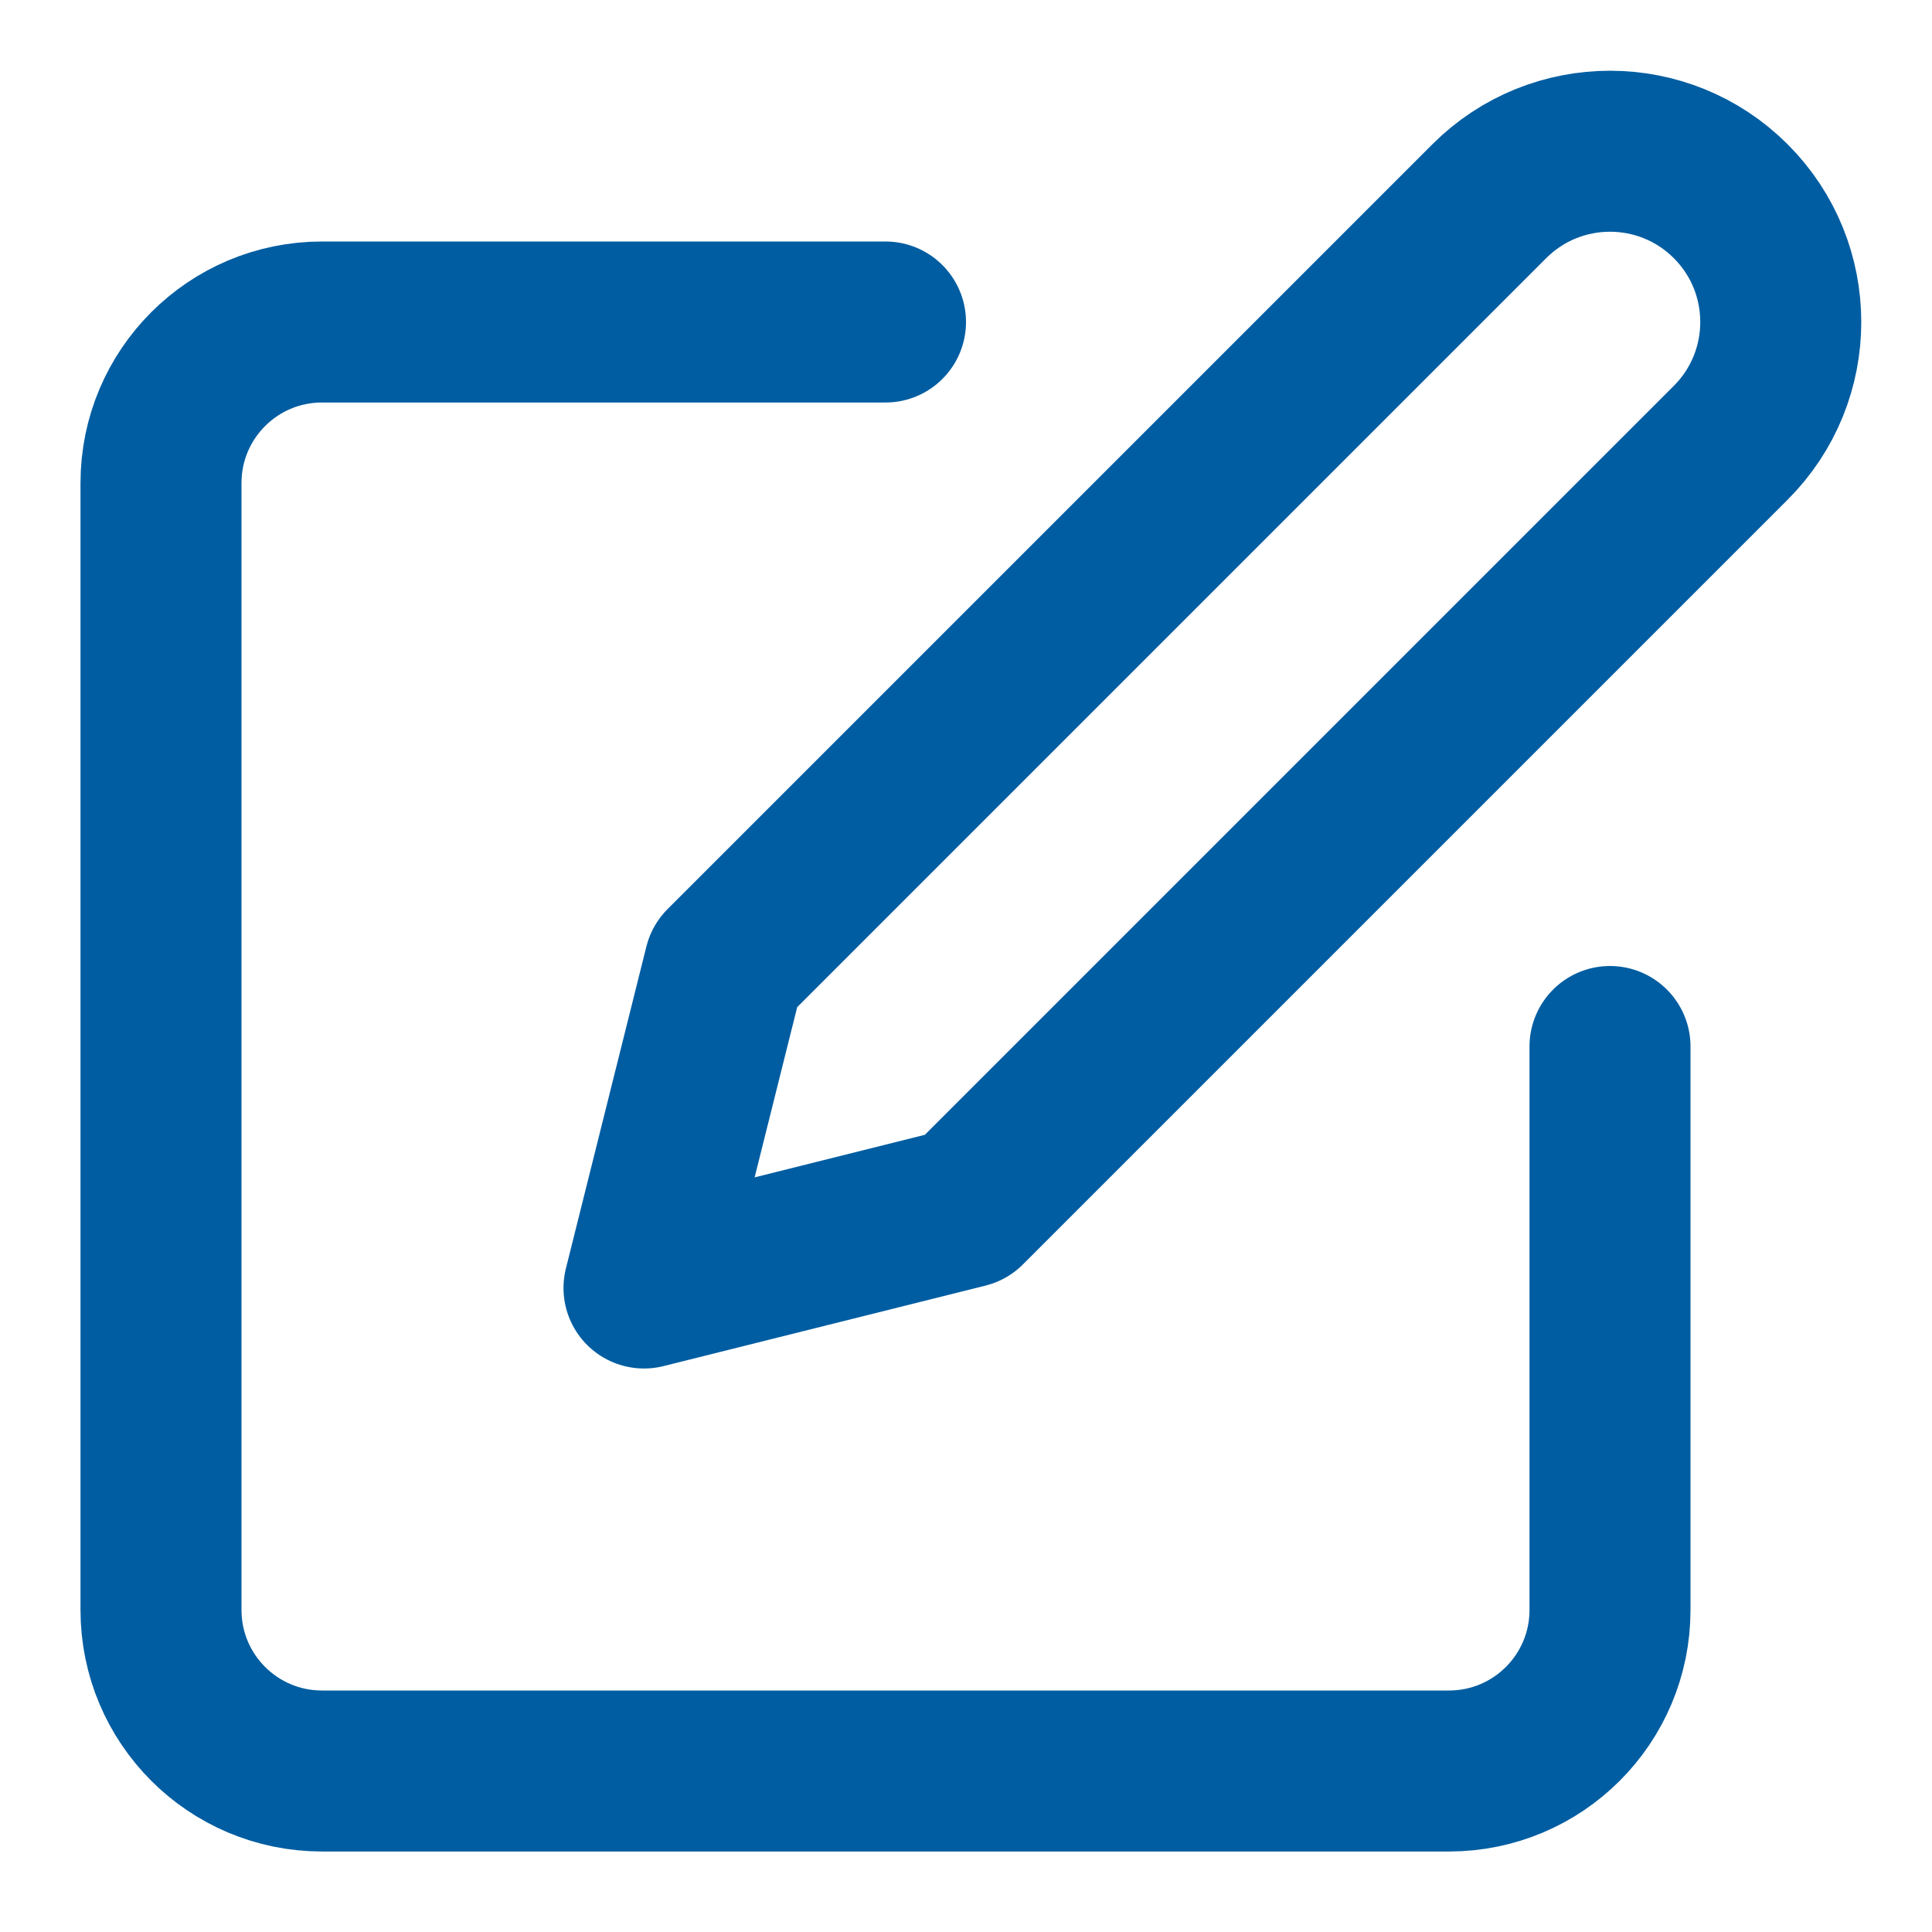
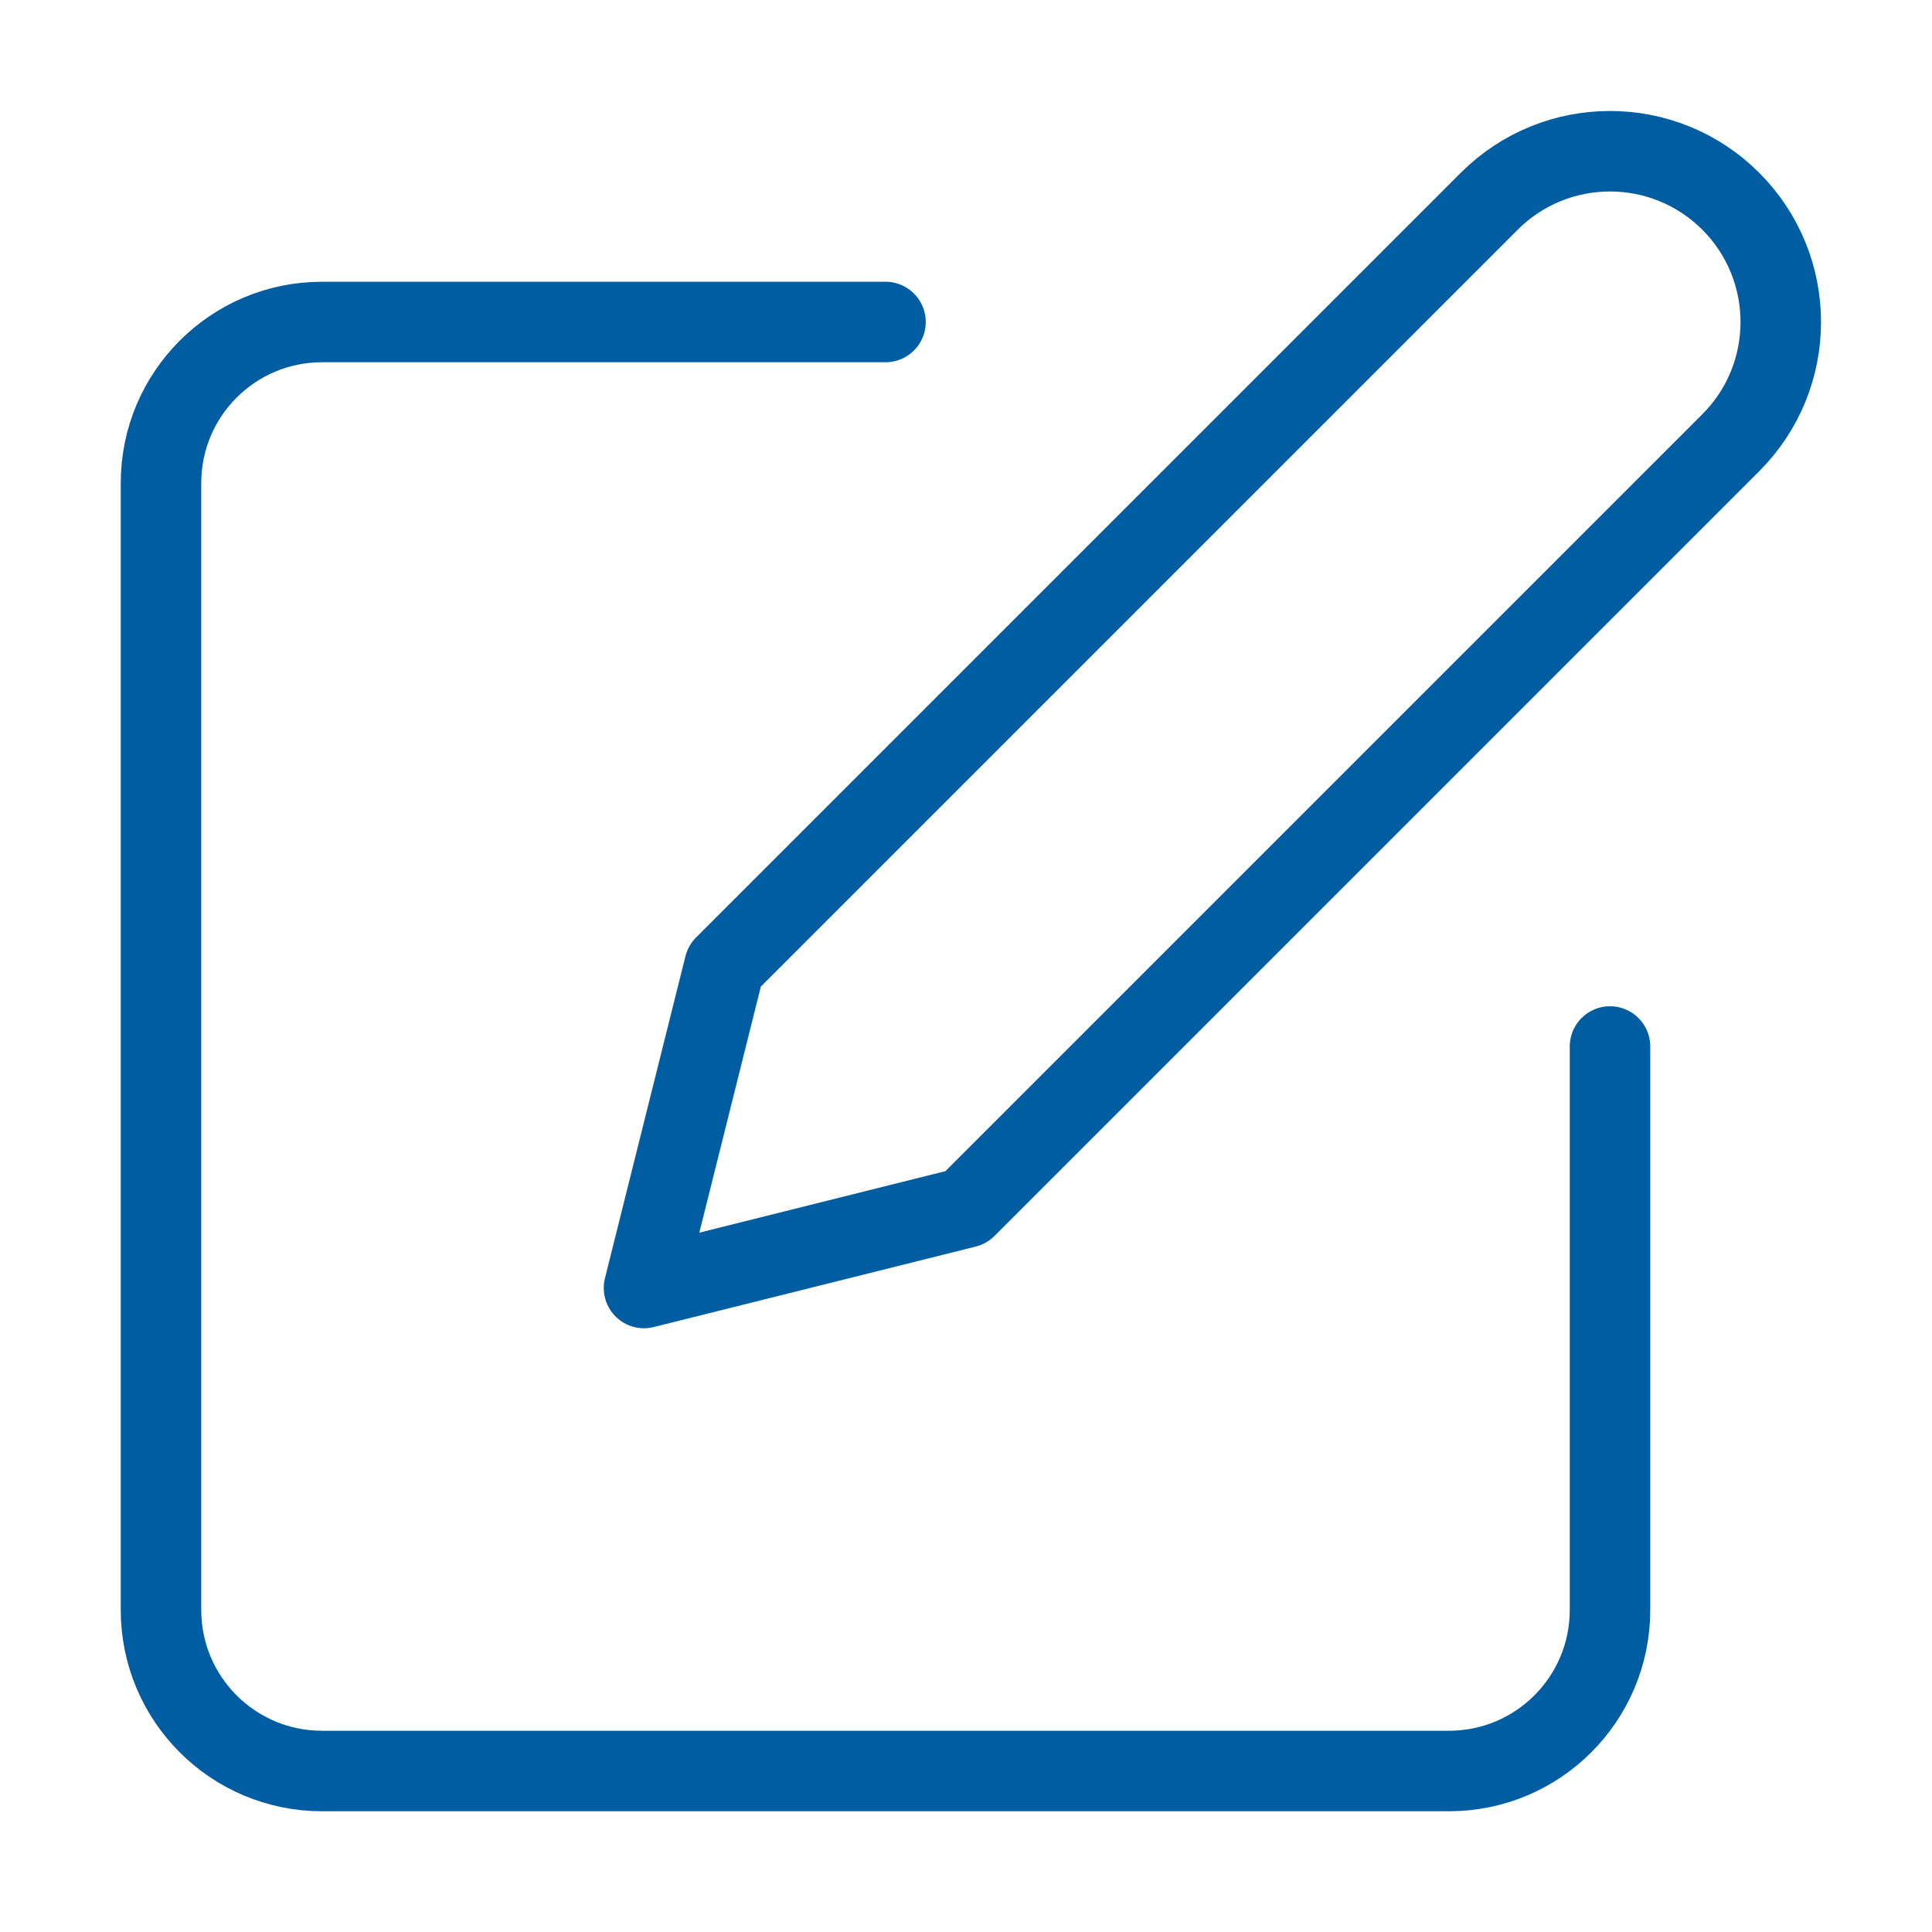
- <svg xmlns="http://www.w3.org/2000/svg" width="24" height="24" viewBox="0 0 24 24" fill="none" stroke="#005DA1" stroke-width="2" stroke-linecap="round" stroke-linejoin="round" class="feather feather-edit">
+ <svg xmlns="http://www.w3.org/2000/svg" width="24" height="24" viewBox="0 0 24 24" fill="none" stroke="#005DA1" stroke-width="1" stroke-linecap="round" stroke-linejoin="round" class="feather feather-edit">
  <path d="M11 4H4a2 2 0 0 0-2 2v14a2 2 0 0 0 2 2h14a2 2 0 0 0 2-2v-7" />
  <path d="M18.5 2.5a2.121 2.121 0 0 1 3 3L12 15l-4 1 1-4 9.5-9.5z" />
</svg>
